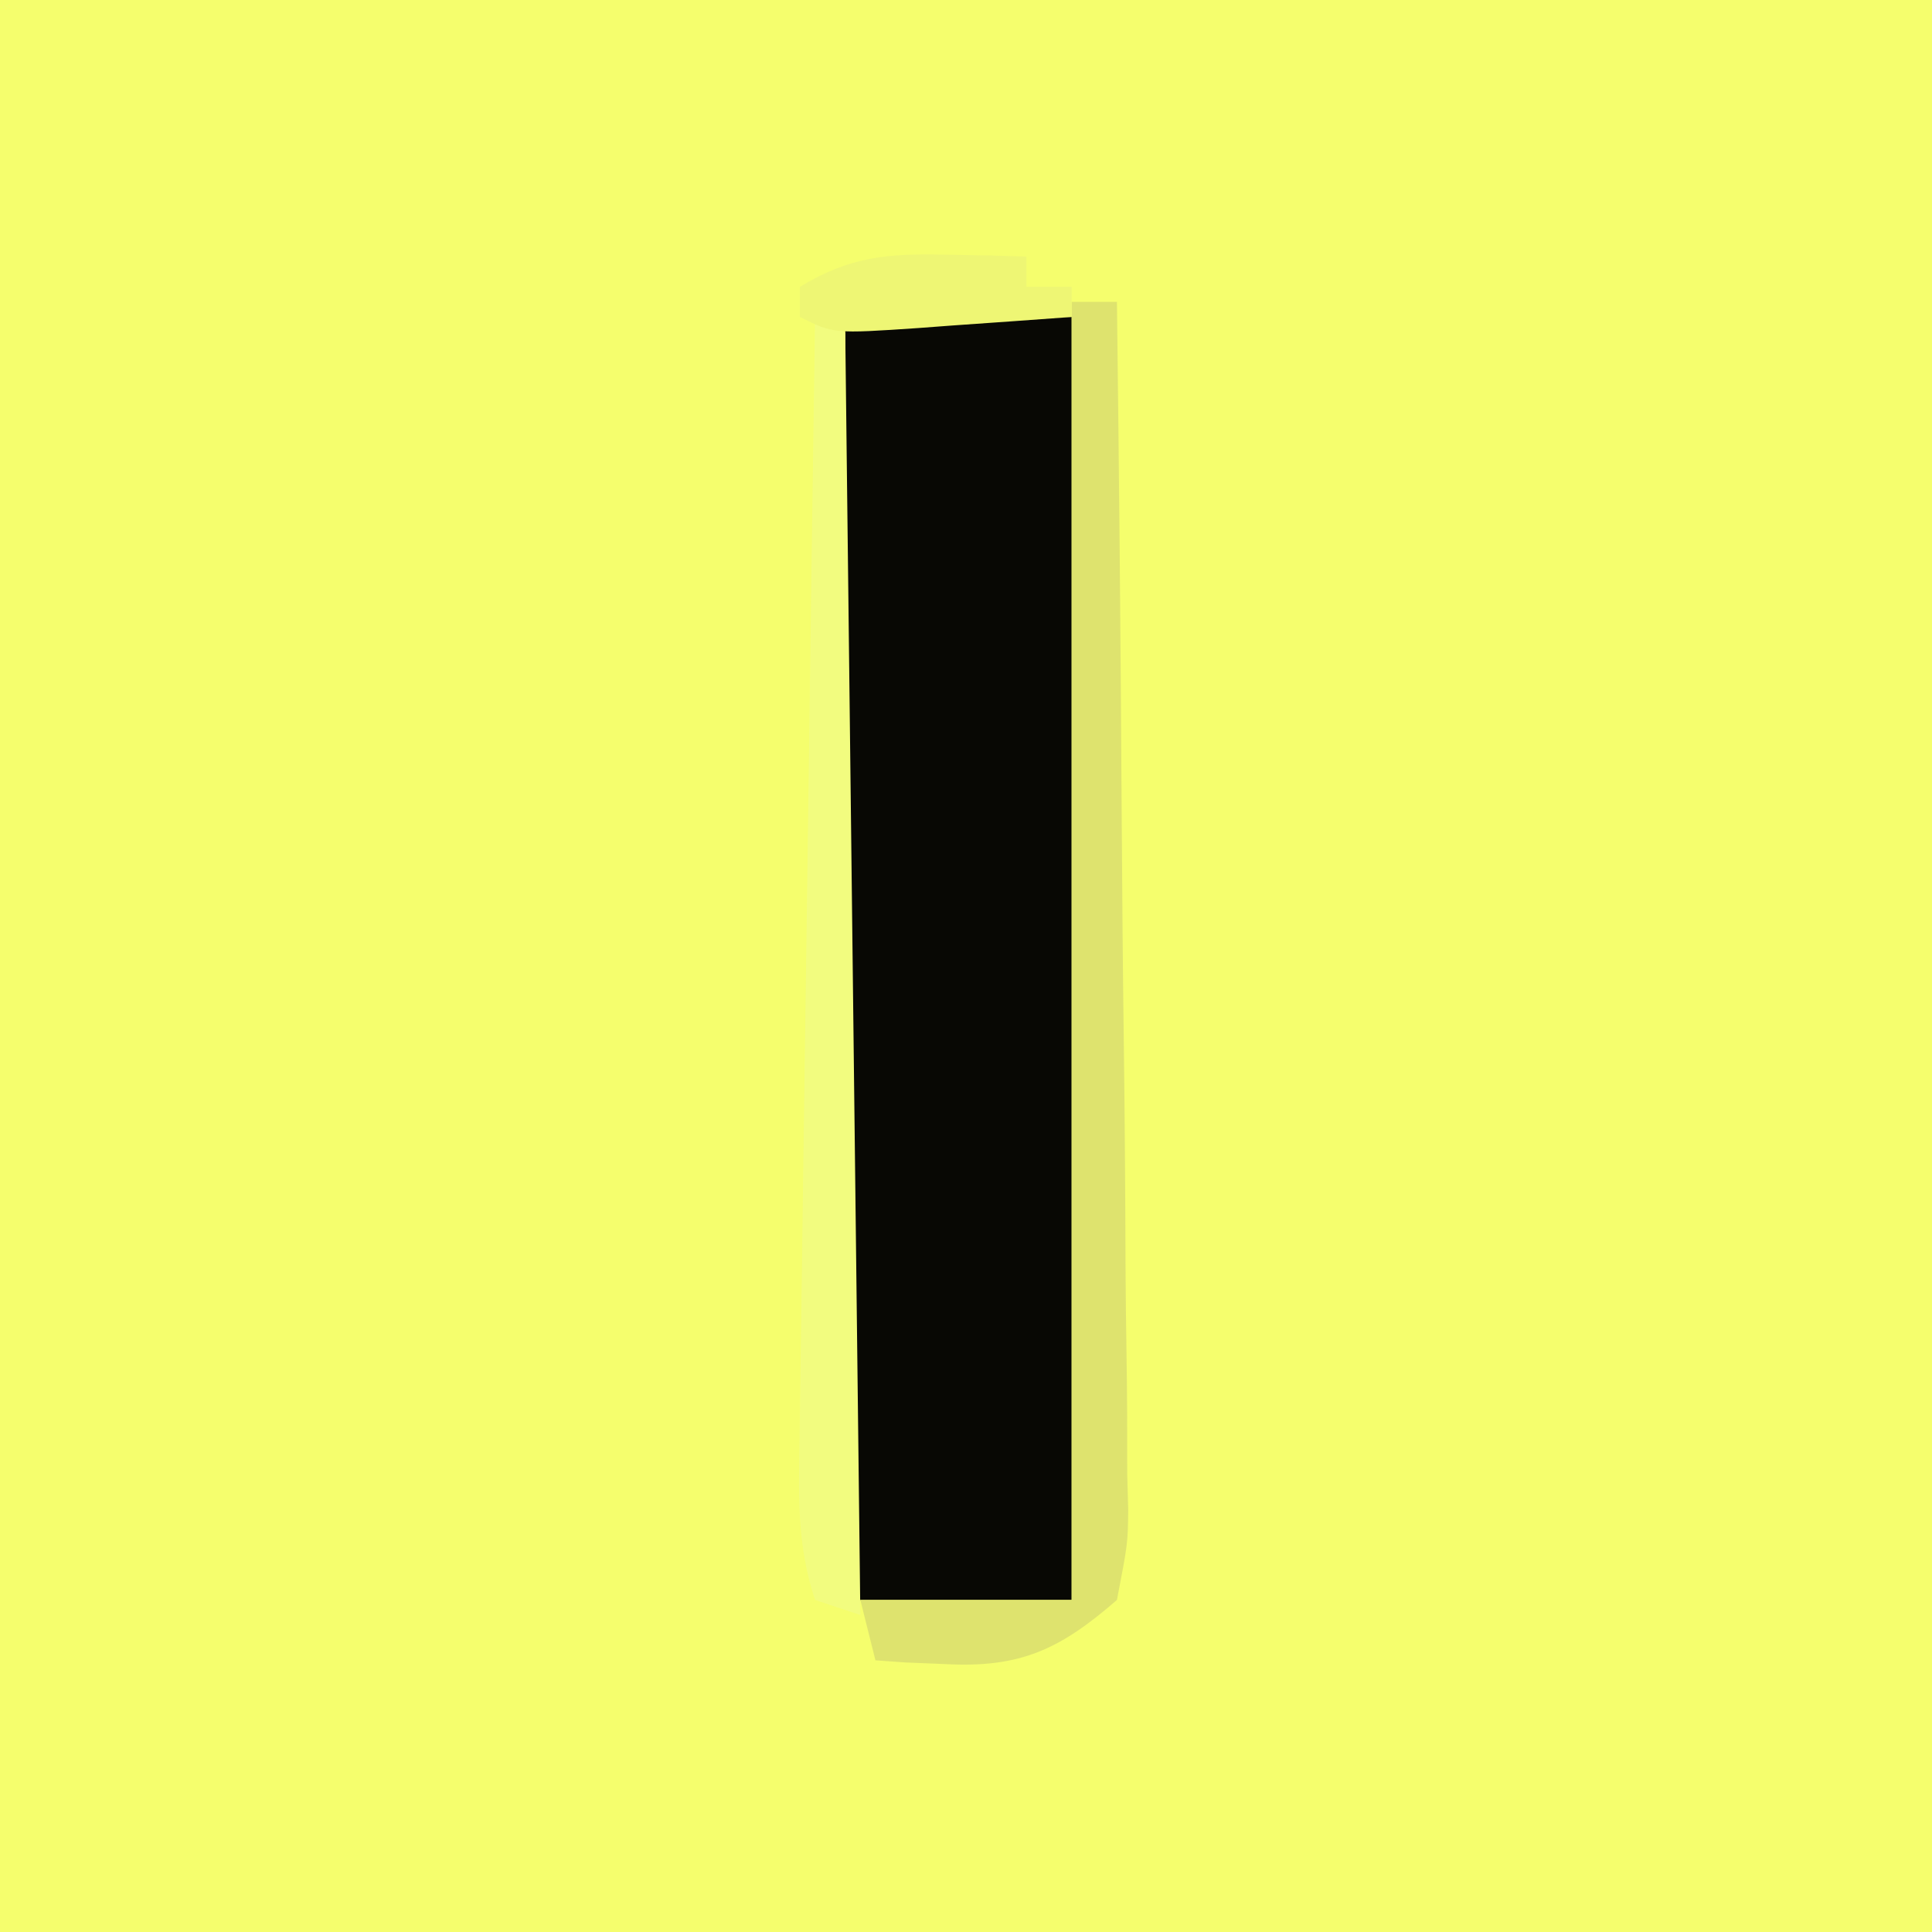
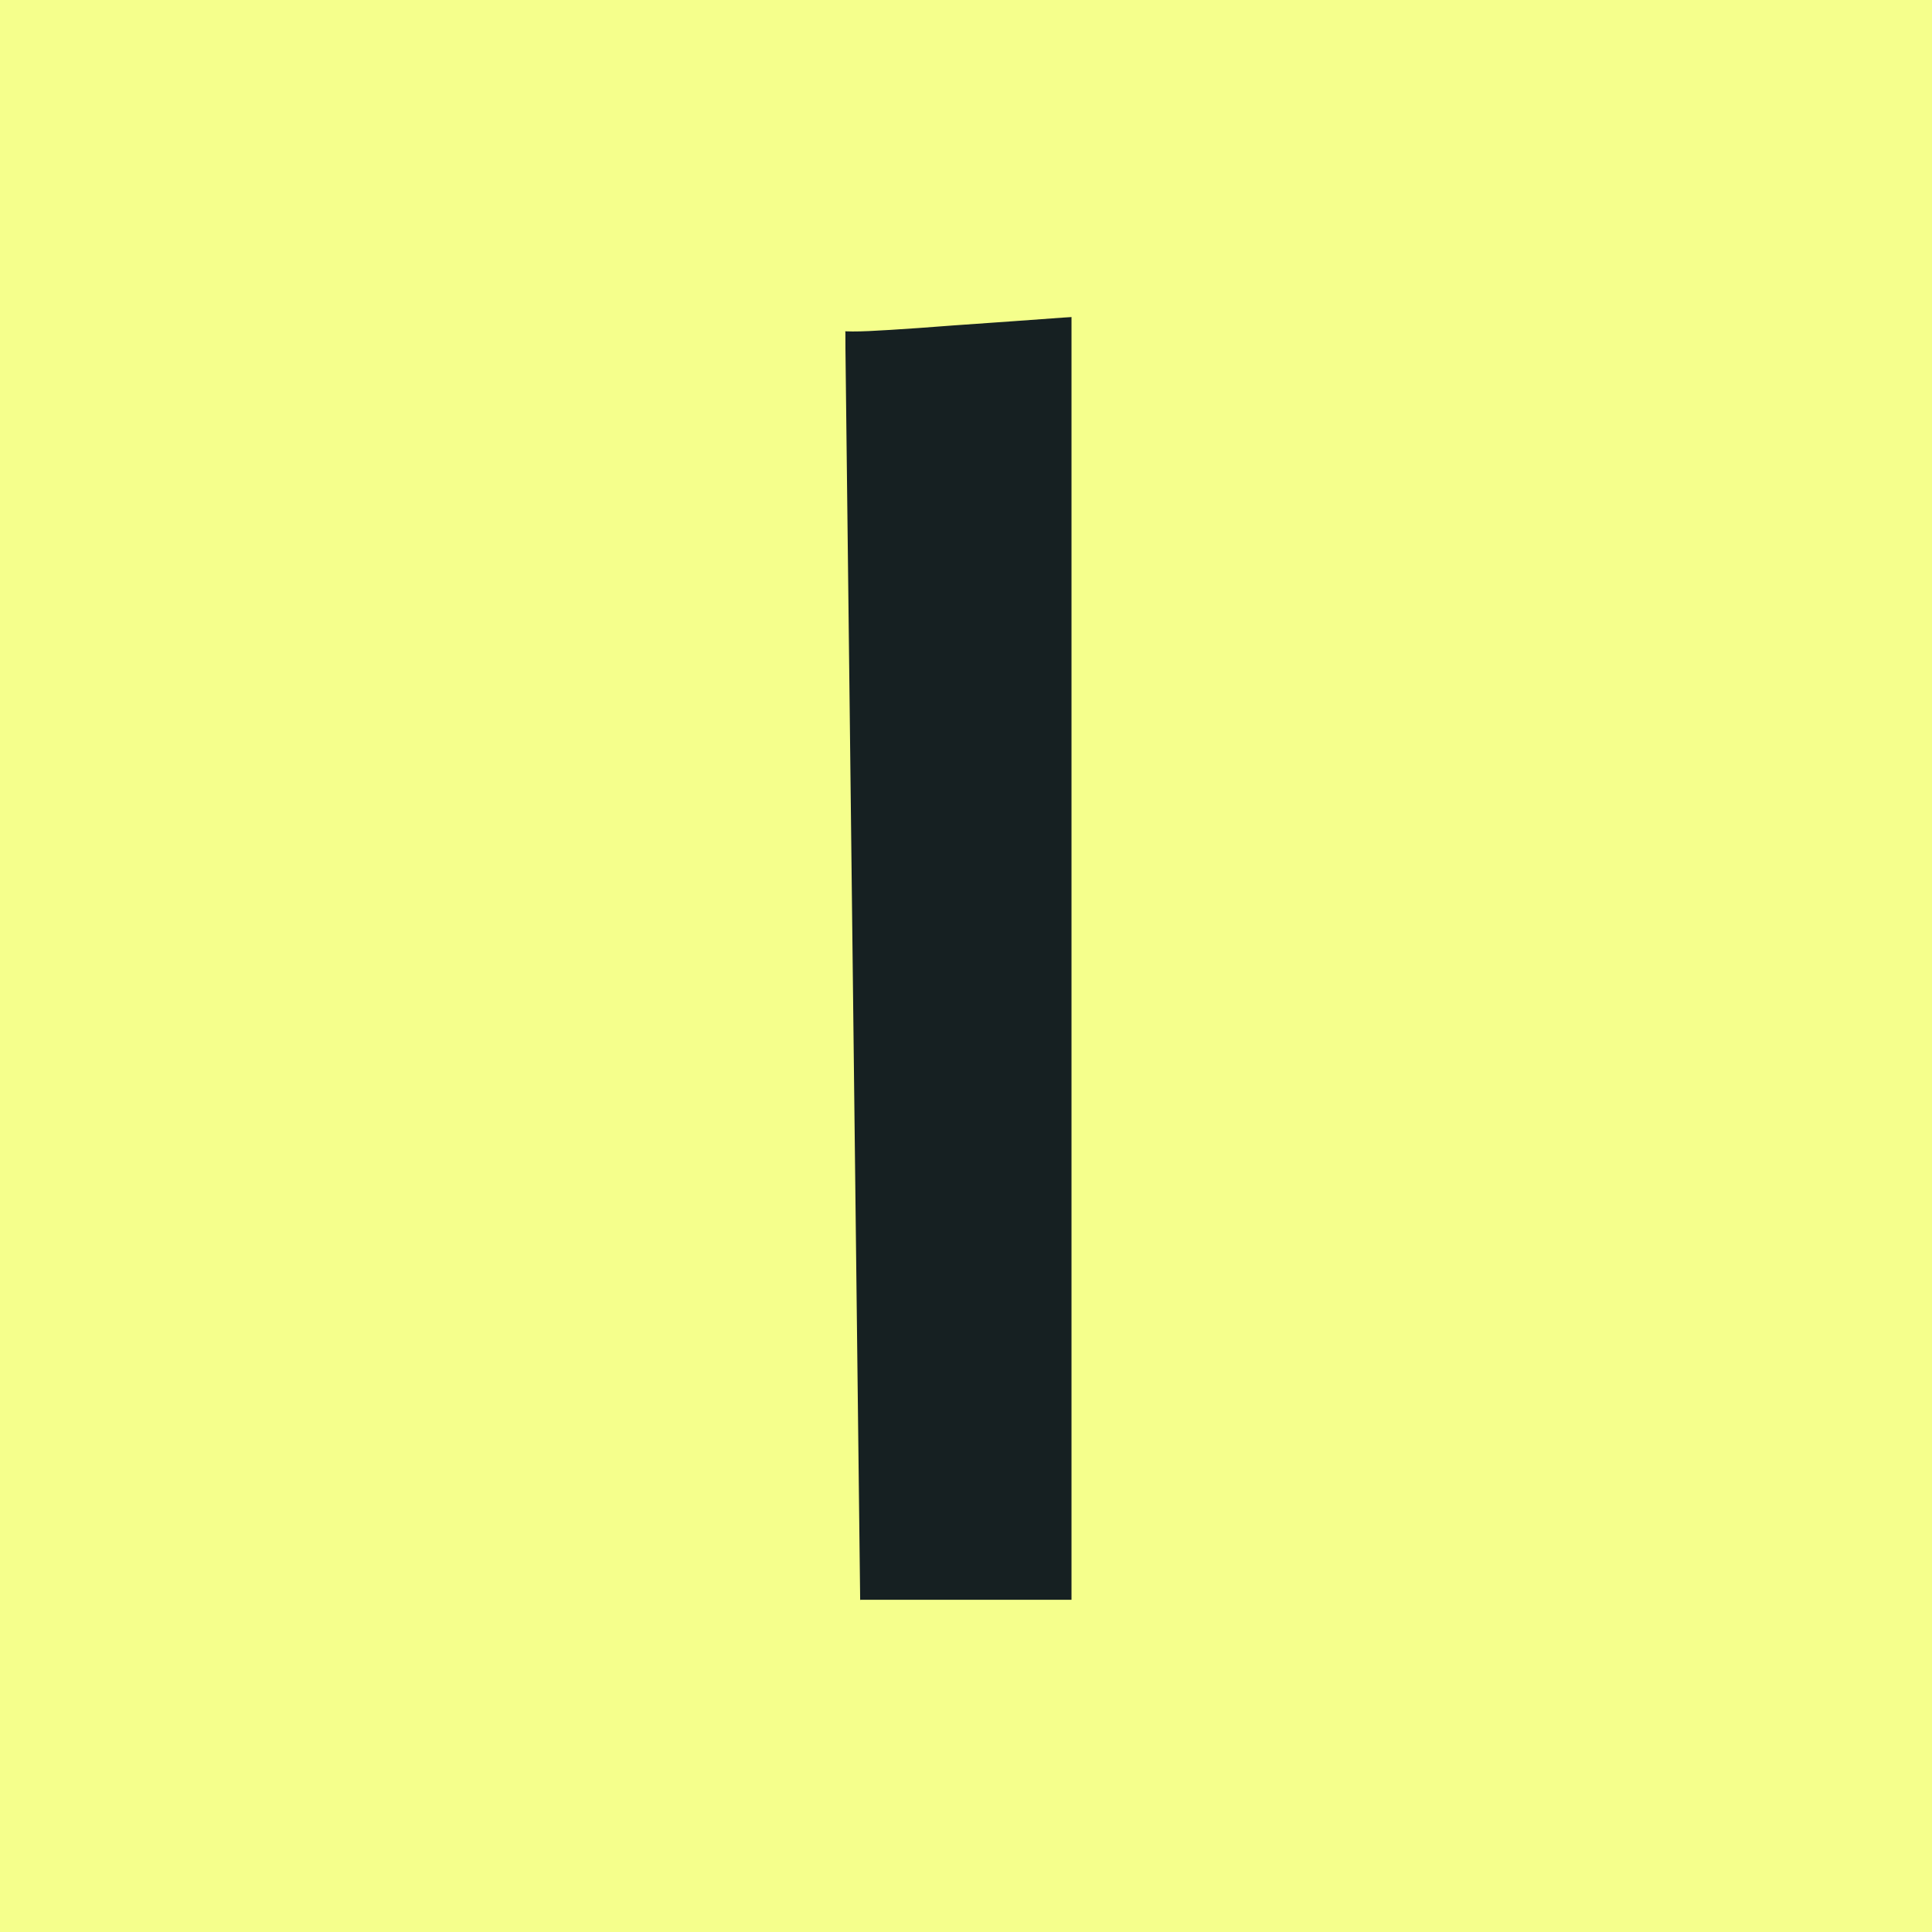
<svg xmlns="http://www.w3.org/2000/svg" version="1.1" width="128" height="128">
-   <path d="M0 0 C42.24 0 84.48 0 128 0 C128 42.24 128 84.48 128 128 C85.76 128 43.52 128 0 128 C0 85.76 0 43.52 0 0 Z " fill="#F5FE6D" transform="translate(0,0)" />
-   <path d="M0 0 C4.95 0 9.9 0 15 0 C15 28.05 15 56.1 15 85 C10.05 85 5.1 85 0 85 C0 56.95 0 28.9 0 0 Z " fill="#080804" transform="translate(56,21)" />
-   <path d="M0 0 C0.99 0 1.98 0 3 0 C3.139 11.144 3.246 22.287 3.311 33.432 C3.342 38.607 3.385 43.781 3.453 48.955 C3.518 53.948 3.554 58.94 3.569 63.933 C3.58 65.839 3.602 67.745 3.634 69.65 C3.678 72.318 3.684 74.983 3.681 77.651 C3.714 78.836 3.714 78.836 3.747 80.045 C3.722 82.254 3.722 82.254 3 86 C-0.762 89.274 -3.402 90.519 -8.375 90.25 C-9.249 90.214 -10.123 90.178 -11.023 90.141 C-11.676 90.094 -12.328 90.048 -13 90 C-13.33 88.68 -13.66 87.36 -14 86 C-9.38 86 -4.76 86 0 86 C0 57.62 0 29.24 0 0 Z " fill="#DEE36E" transform="translate(71,20)" />
-   <path d="M0 0 C0.66 0.33 1.32 0.66 2 1 C2.33 29.05 2.66 57.1 3 86 C2.01 85.67 1.02 85.34 0 85 C-1.228 81.316 -1.087 77.963 -1.022 74.132 C-1.007 72.932 -1.007 72.932 -0.993 71.707 C-0.96 69.061 -0.919 66.415 -0.879 63.77 C-0.855 61.935 -0.831 60.101 -0.807 58.267 C-0.745 53.439 -0.675 48.61 -0.605 43.782 C-0.534 38.855 -0.47 33.929 -0.404 29.002 C-0.275 19.335 -0.14 9.667 0 0 Z " fill="#F2FC7F" transform="translate(54,21)" />
-   <path d="M0 0 C0.985 0.018 1.97 0.036 2.984 0.055 C4.106 0.089 4.106 0.089 5.25 0.125 C5.25 0.785 5.25 1.445 5.25 2.125 C6.24 2.125 7.23 2.125 8.25 2.125 C8.25 2.785 8.25 3.445 8.25 4.125 C5.625 4.319 3.001 4.506 0.375 4.688 C-0.745 4.772 -0.745 4.772 -1.887 4.857 C-7.523 5.238 -7.523 5.238 -9.75 4.125 C-9.75 3.465 -9.75 2.805 -9.75 2.125 C-6.401 0.099 -3.88 -0.092 0 0 Z " fill="#EEF674" transform="translate(62.75,16.875)" />
+   <path d="M0 0 C42.24 0 84.48 0 128 0 C128 42.24 128 84.48 128 128 C85.76 128 43.52 128 0 128 C0 85.76 0 43.52 0 0 Z " fill="#F5FF8C" transform="translate(0,0)" />
+   <path d="M0 0 C4.95 0 9.9 0 15 0 C15 28.05 15 56.1 15 85 C10.05 85 5.1 85 0 85 C0 56.95 0 28.9 0 0 Z " fill="#162022" transform="translate(56,21)" />
+   <path d="M0 0 C0.99 0 1.98 0 3 0 C3.139 11.144 3.246 22.287 3.311 33.432 C3.342 38.607 3.385 43.781 3.453 48.955 C3.518 53.948 3.554 58.94 3.569 63.933 C3.58 65.839 3.602 67.745 3.634 69.65 C3.678 72.318 3.684 74.983 3.681 77.651 C3.714 78.836 3.714 78.836 3.747 80.045 C3.722 82.254 3.722 82.254 3 86 C-0.762 89.274 -3.402 90.519 -8.375 90.25 C-9.249 90.214 -10.123 90.178 -11.023 90.141 C-11.676 90.094 -12.328 90.048 -13 90 C-13.33 88.68 -13.66 87.36 -14 86 C-9.38 86 -4.76 86 0 86 C0 57.62 0 29.24 0 0 Z " fill="#F5FF8C" transform="translate(71,20)" />
+   <path d="M0 0 C0.66 0.33 1.32 0.66 2 1 C2.33 29.05 2.66 57.1 3 86 C2.01 85.67 1.02 85.34 0 85 C-1.228 81.316 -1.087 77.963 -1.022 74.132 C-1.007 72.932 -1.007 72.932 -0.993 71.707 C-0.96 69.061 -0.919 66.415 -0.879 63.77 C-0.855 61.935 -0.831 60.101 -0.807 58.267 C-0.745 53.439 -0.675 48.61 -0.605 43.782 C-0.534 38.855 -0.47 33.929 -0.404 29.002 C-0.275 19.335 -0.14 9.667 0 0 Z " fill="#F5FF8C" transform="translate(54,21)" />
+   <path d="M0 0 C0.985 0.018 1.97 0.036 2.984 0.055 C4.106 0.089 4.106 0.089 5.25 0.125 C5.25 0.785 5.25 1.445 5.25 2.125 C6.24 2.125 7.23 2.125 8.25 2.125 C8.25 2.785 8.25 3.445 8.25 4.125 C5.625 4.319 3.001 4.506 0.375 4.688 C-0.745 4.772 -0.745 4.772 -1.887 4.857 C-7.523 5.238 -7.523 5.238 -9.75 4.125 C-9.75 3.465 -9.75 2.805 -9.75 2.125 C-6.401 0.099 -3.88 -0.092 0 0 Z " fill="#F5FF8C" transform="translate(62.75,16.875)" />
</svg>
